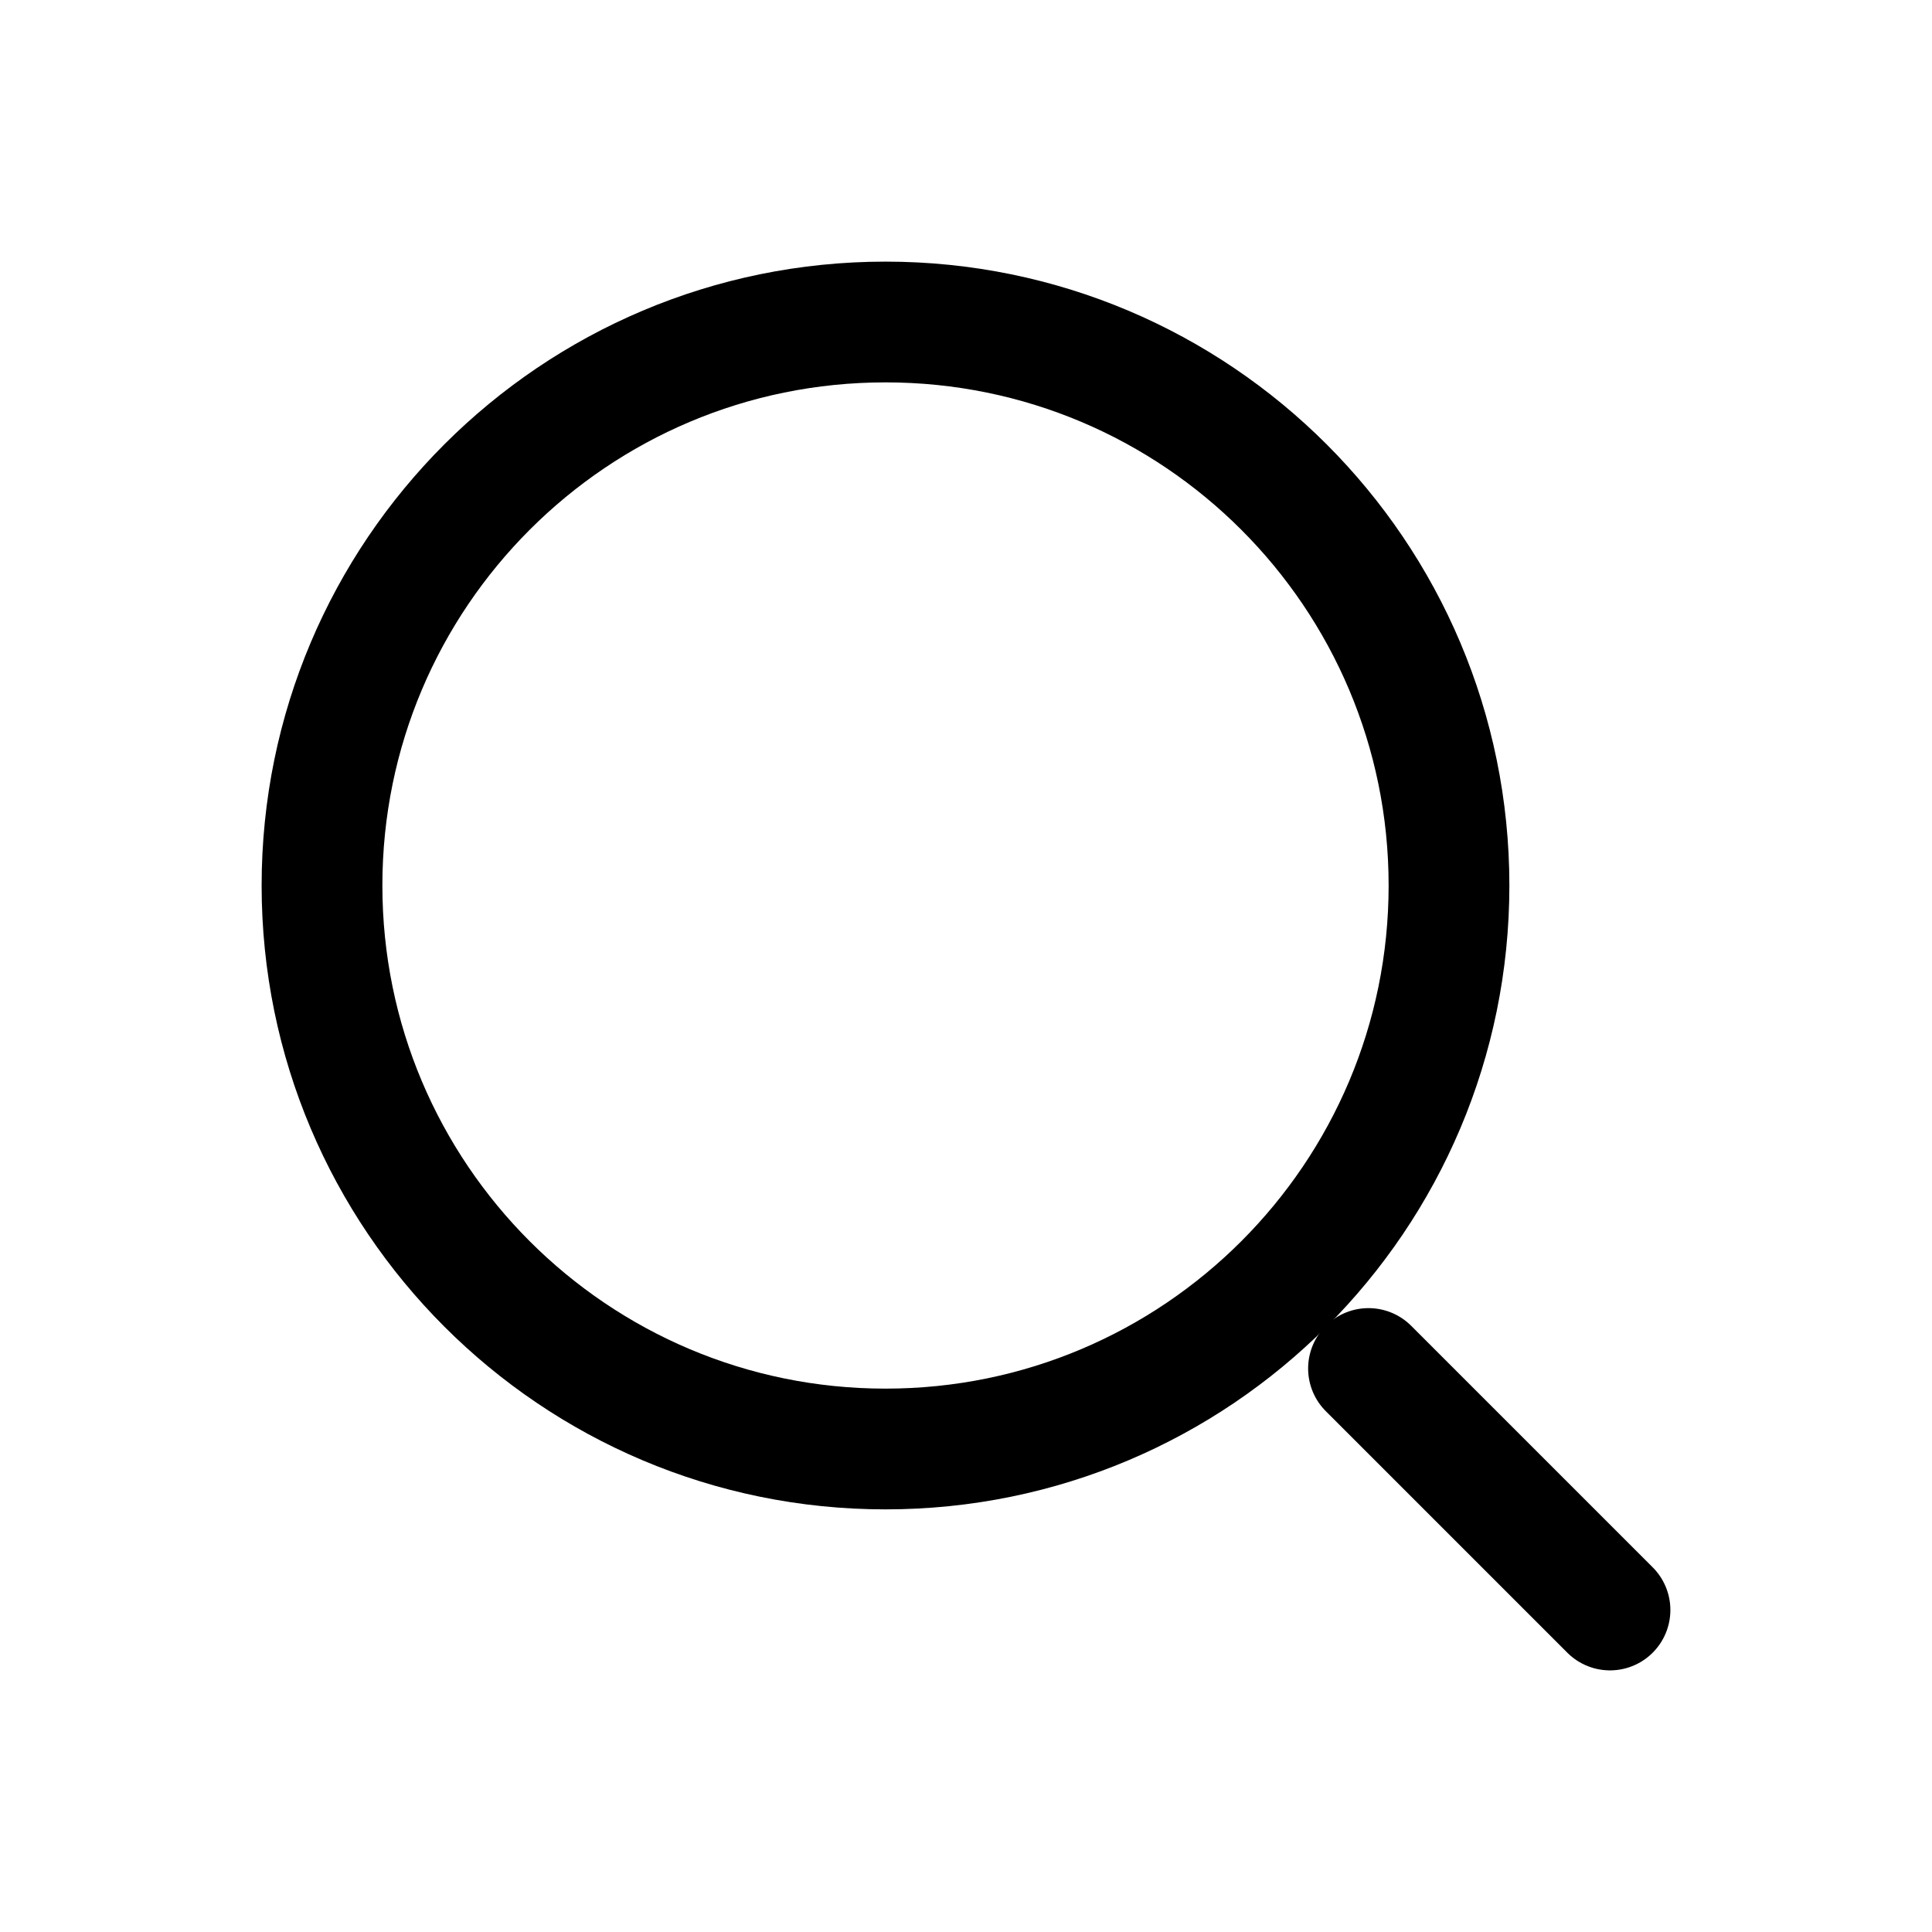
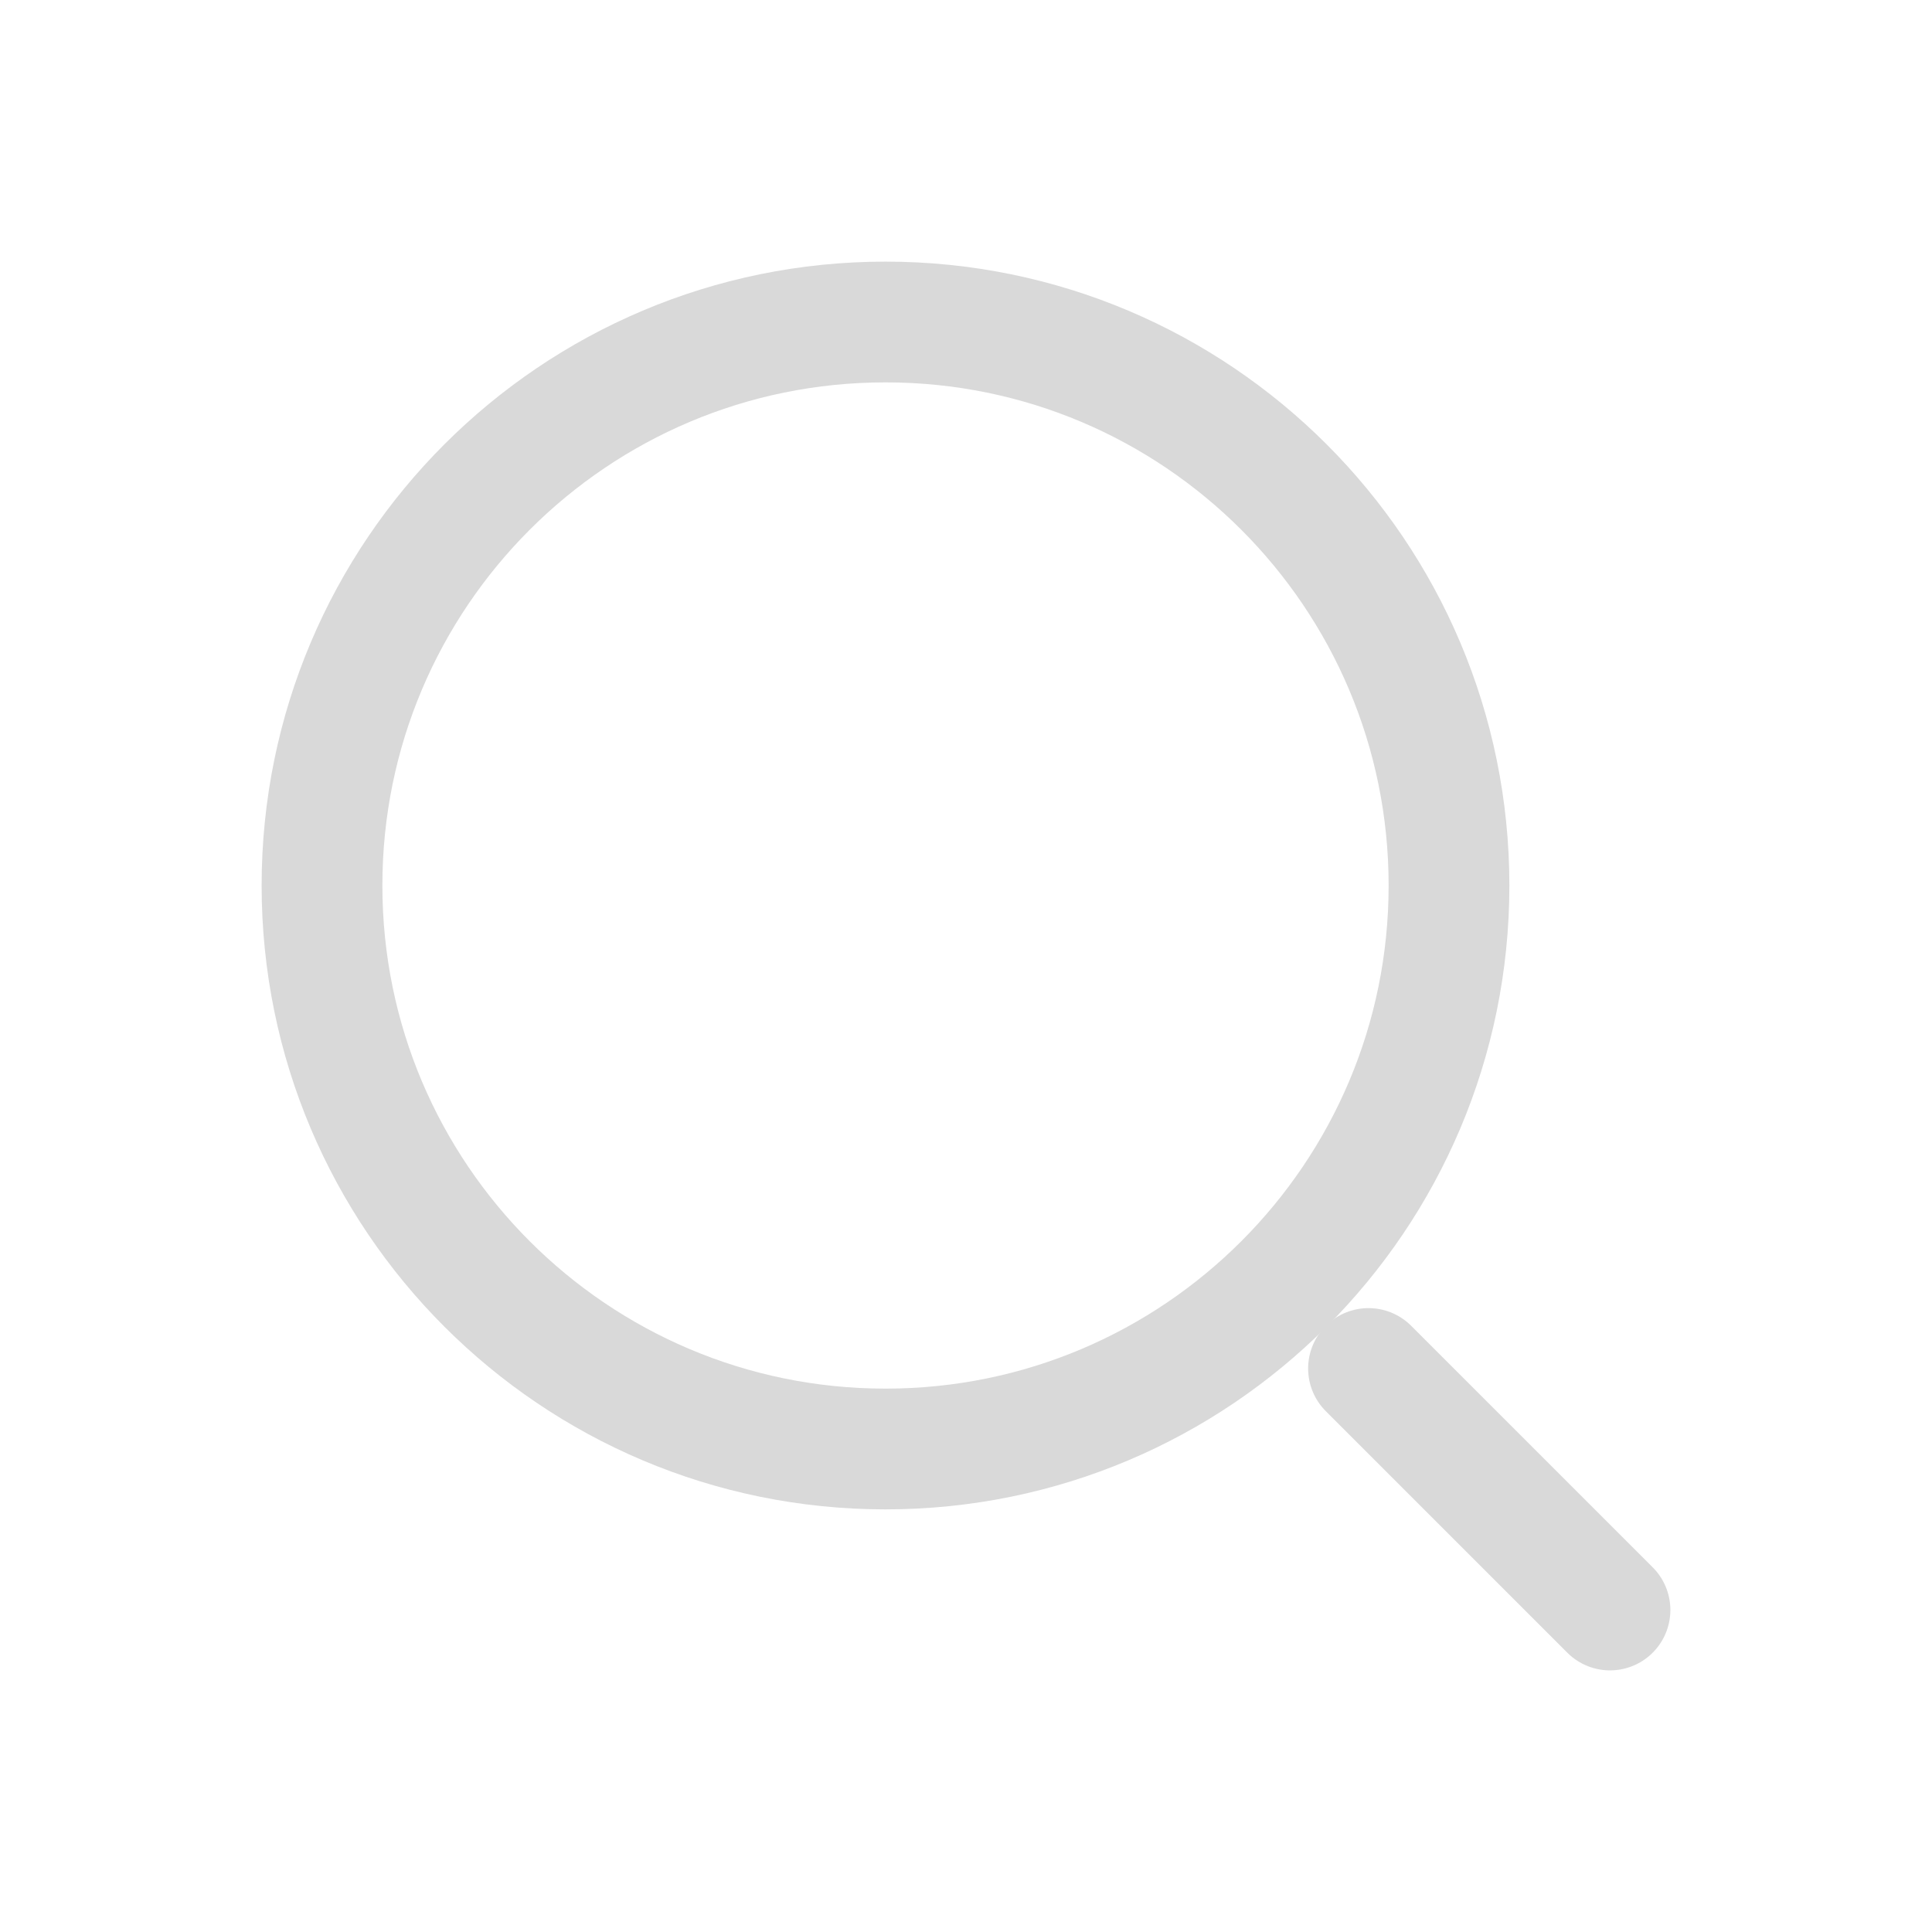
<svg xmlns="http://www.w3.org/2000/svg" width="24" height="24" viewBox="0 0 24 24">
-   <circle cx="11" cy="11" r="7" fill="none" stroke="currentColor" stroke-width="1.5" />
-   <path fill="none" stroke="currentColor" stroke-linecap="round" stroke-width="1.5" d="m20 20-3-3" />
+   <circle cx="11" cy="11" r="7" fill="none" stroke="#d9d9d9" stroke-width="1.5" />
+   <path fill="none" stroke="#d9d9d9" stroke-linecap="round" stroke-width="1.5" d="m20 20-3-3" />
</svg>
